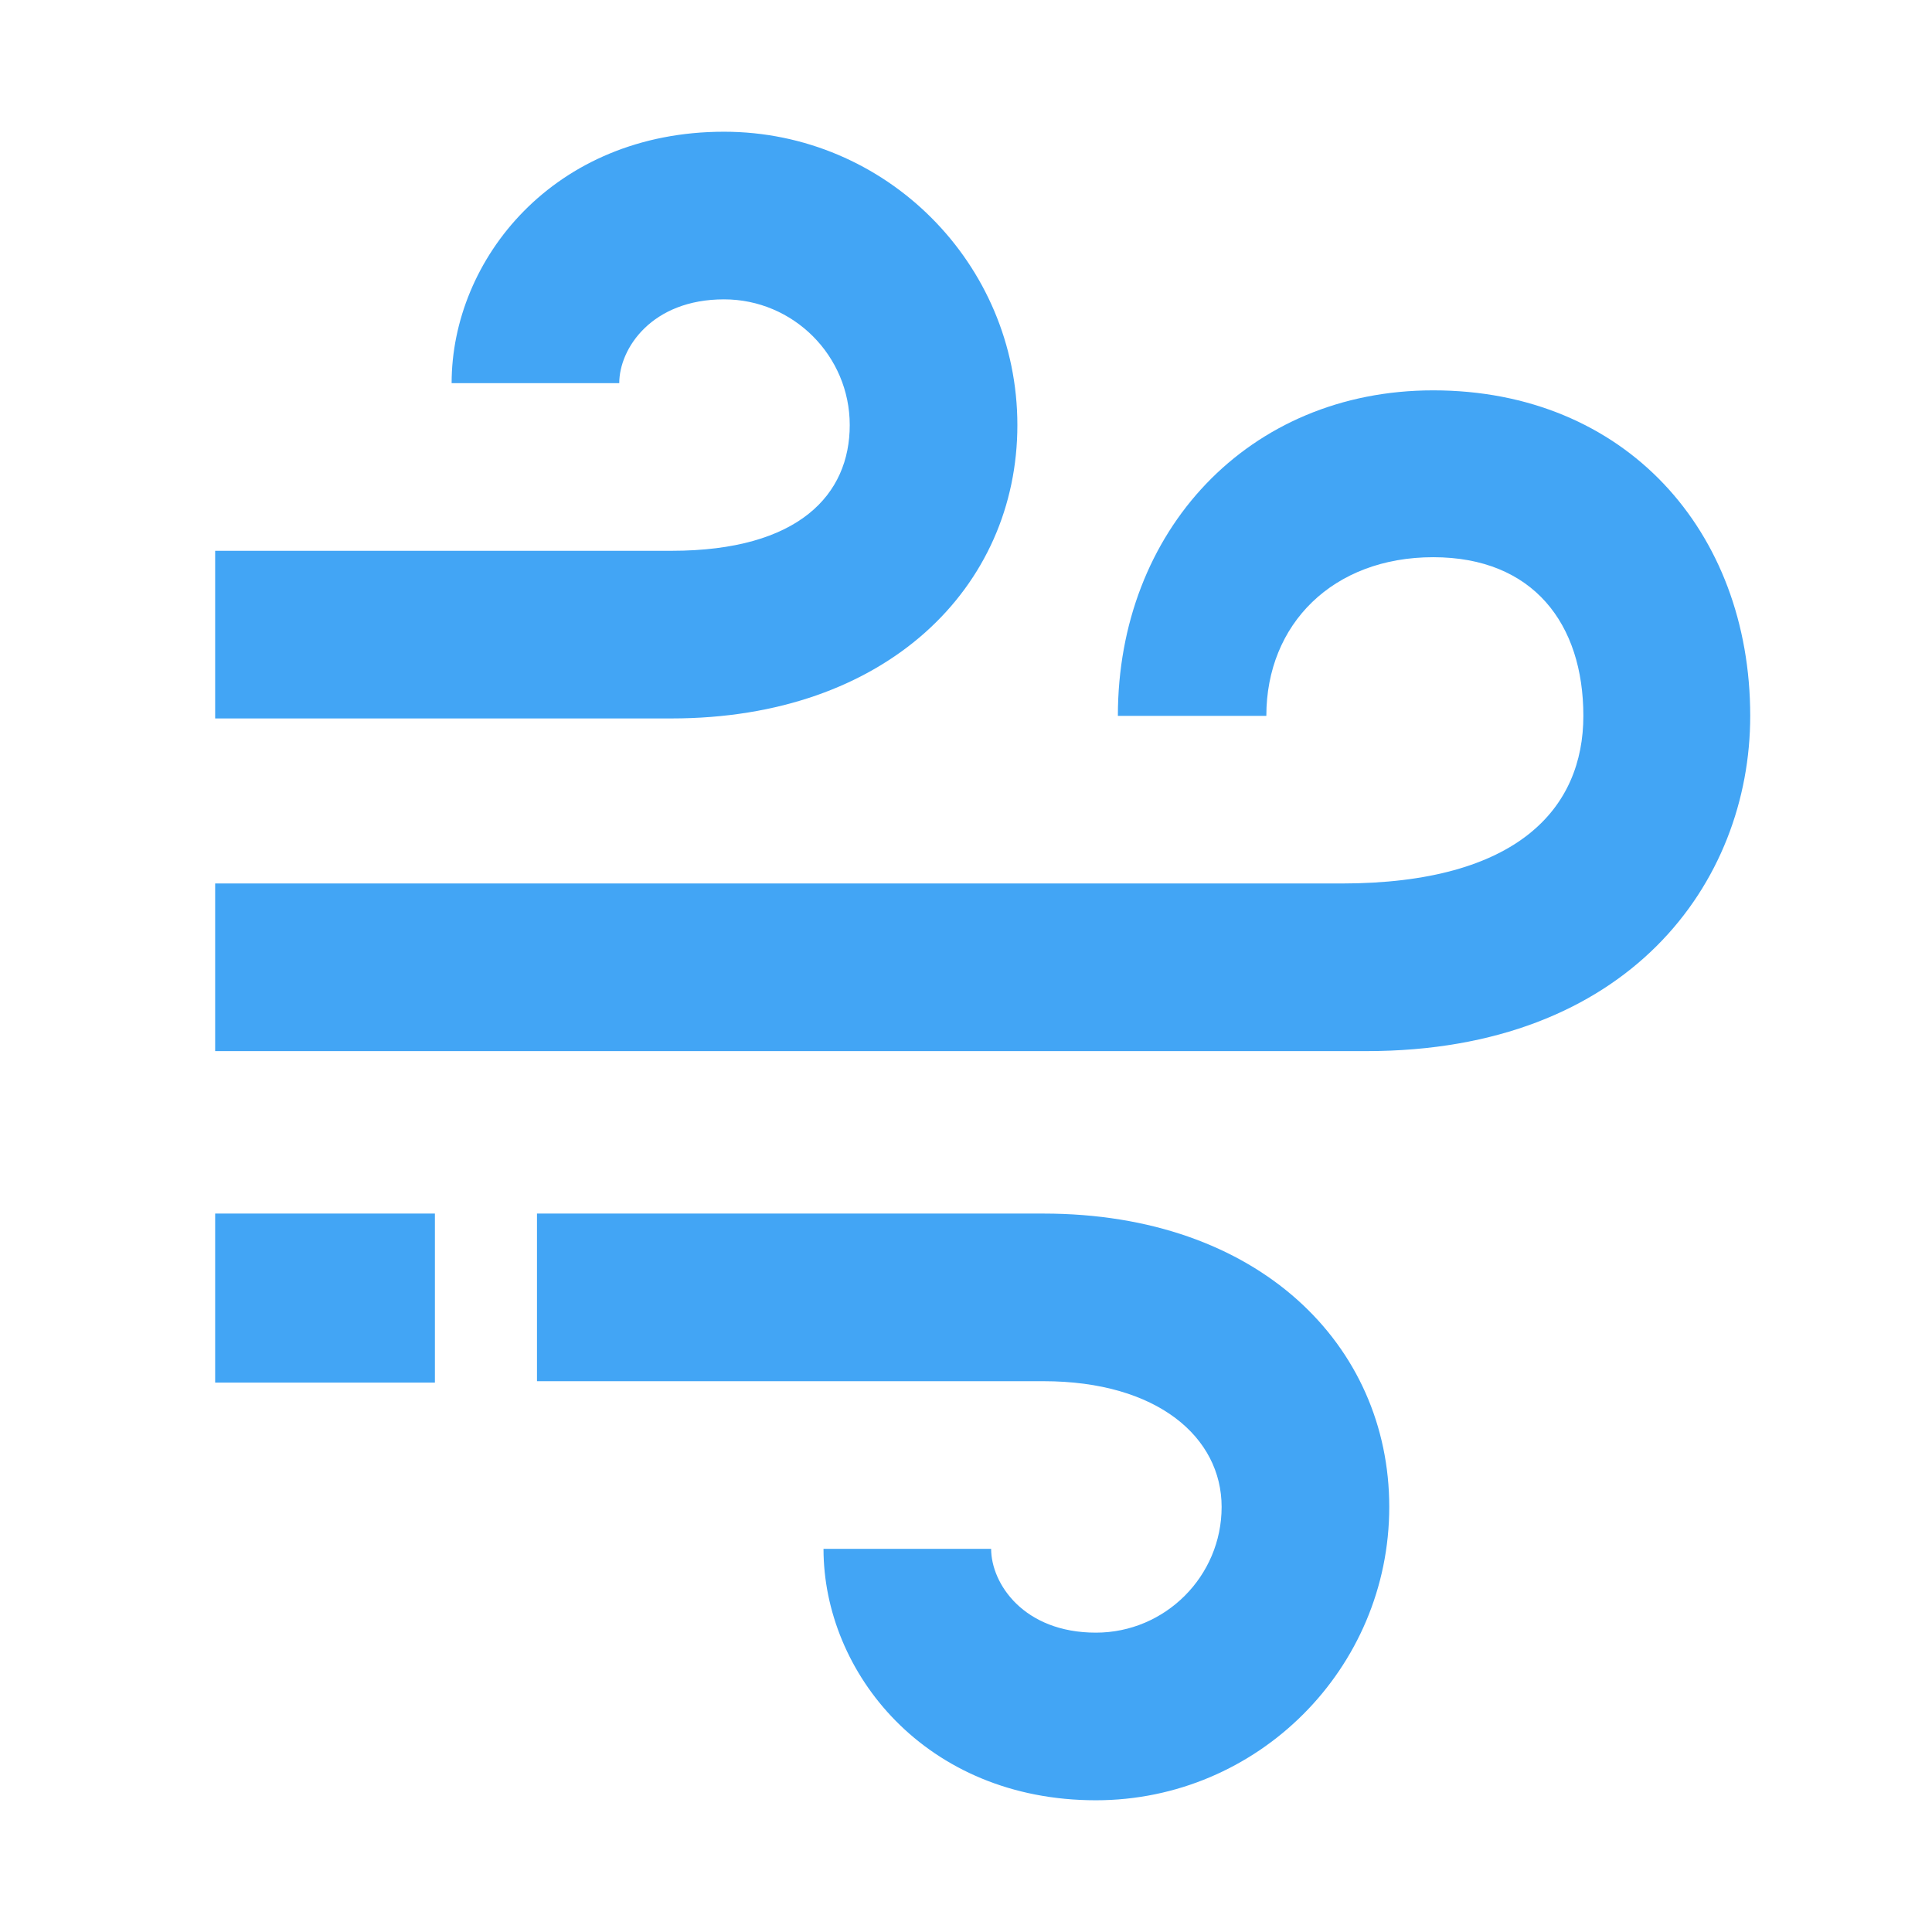
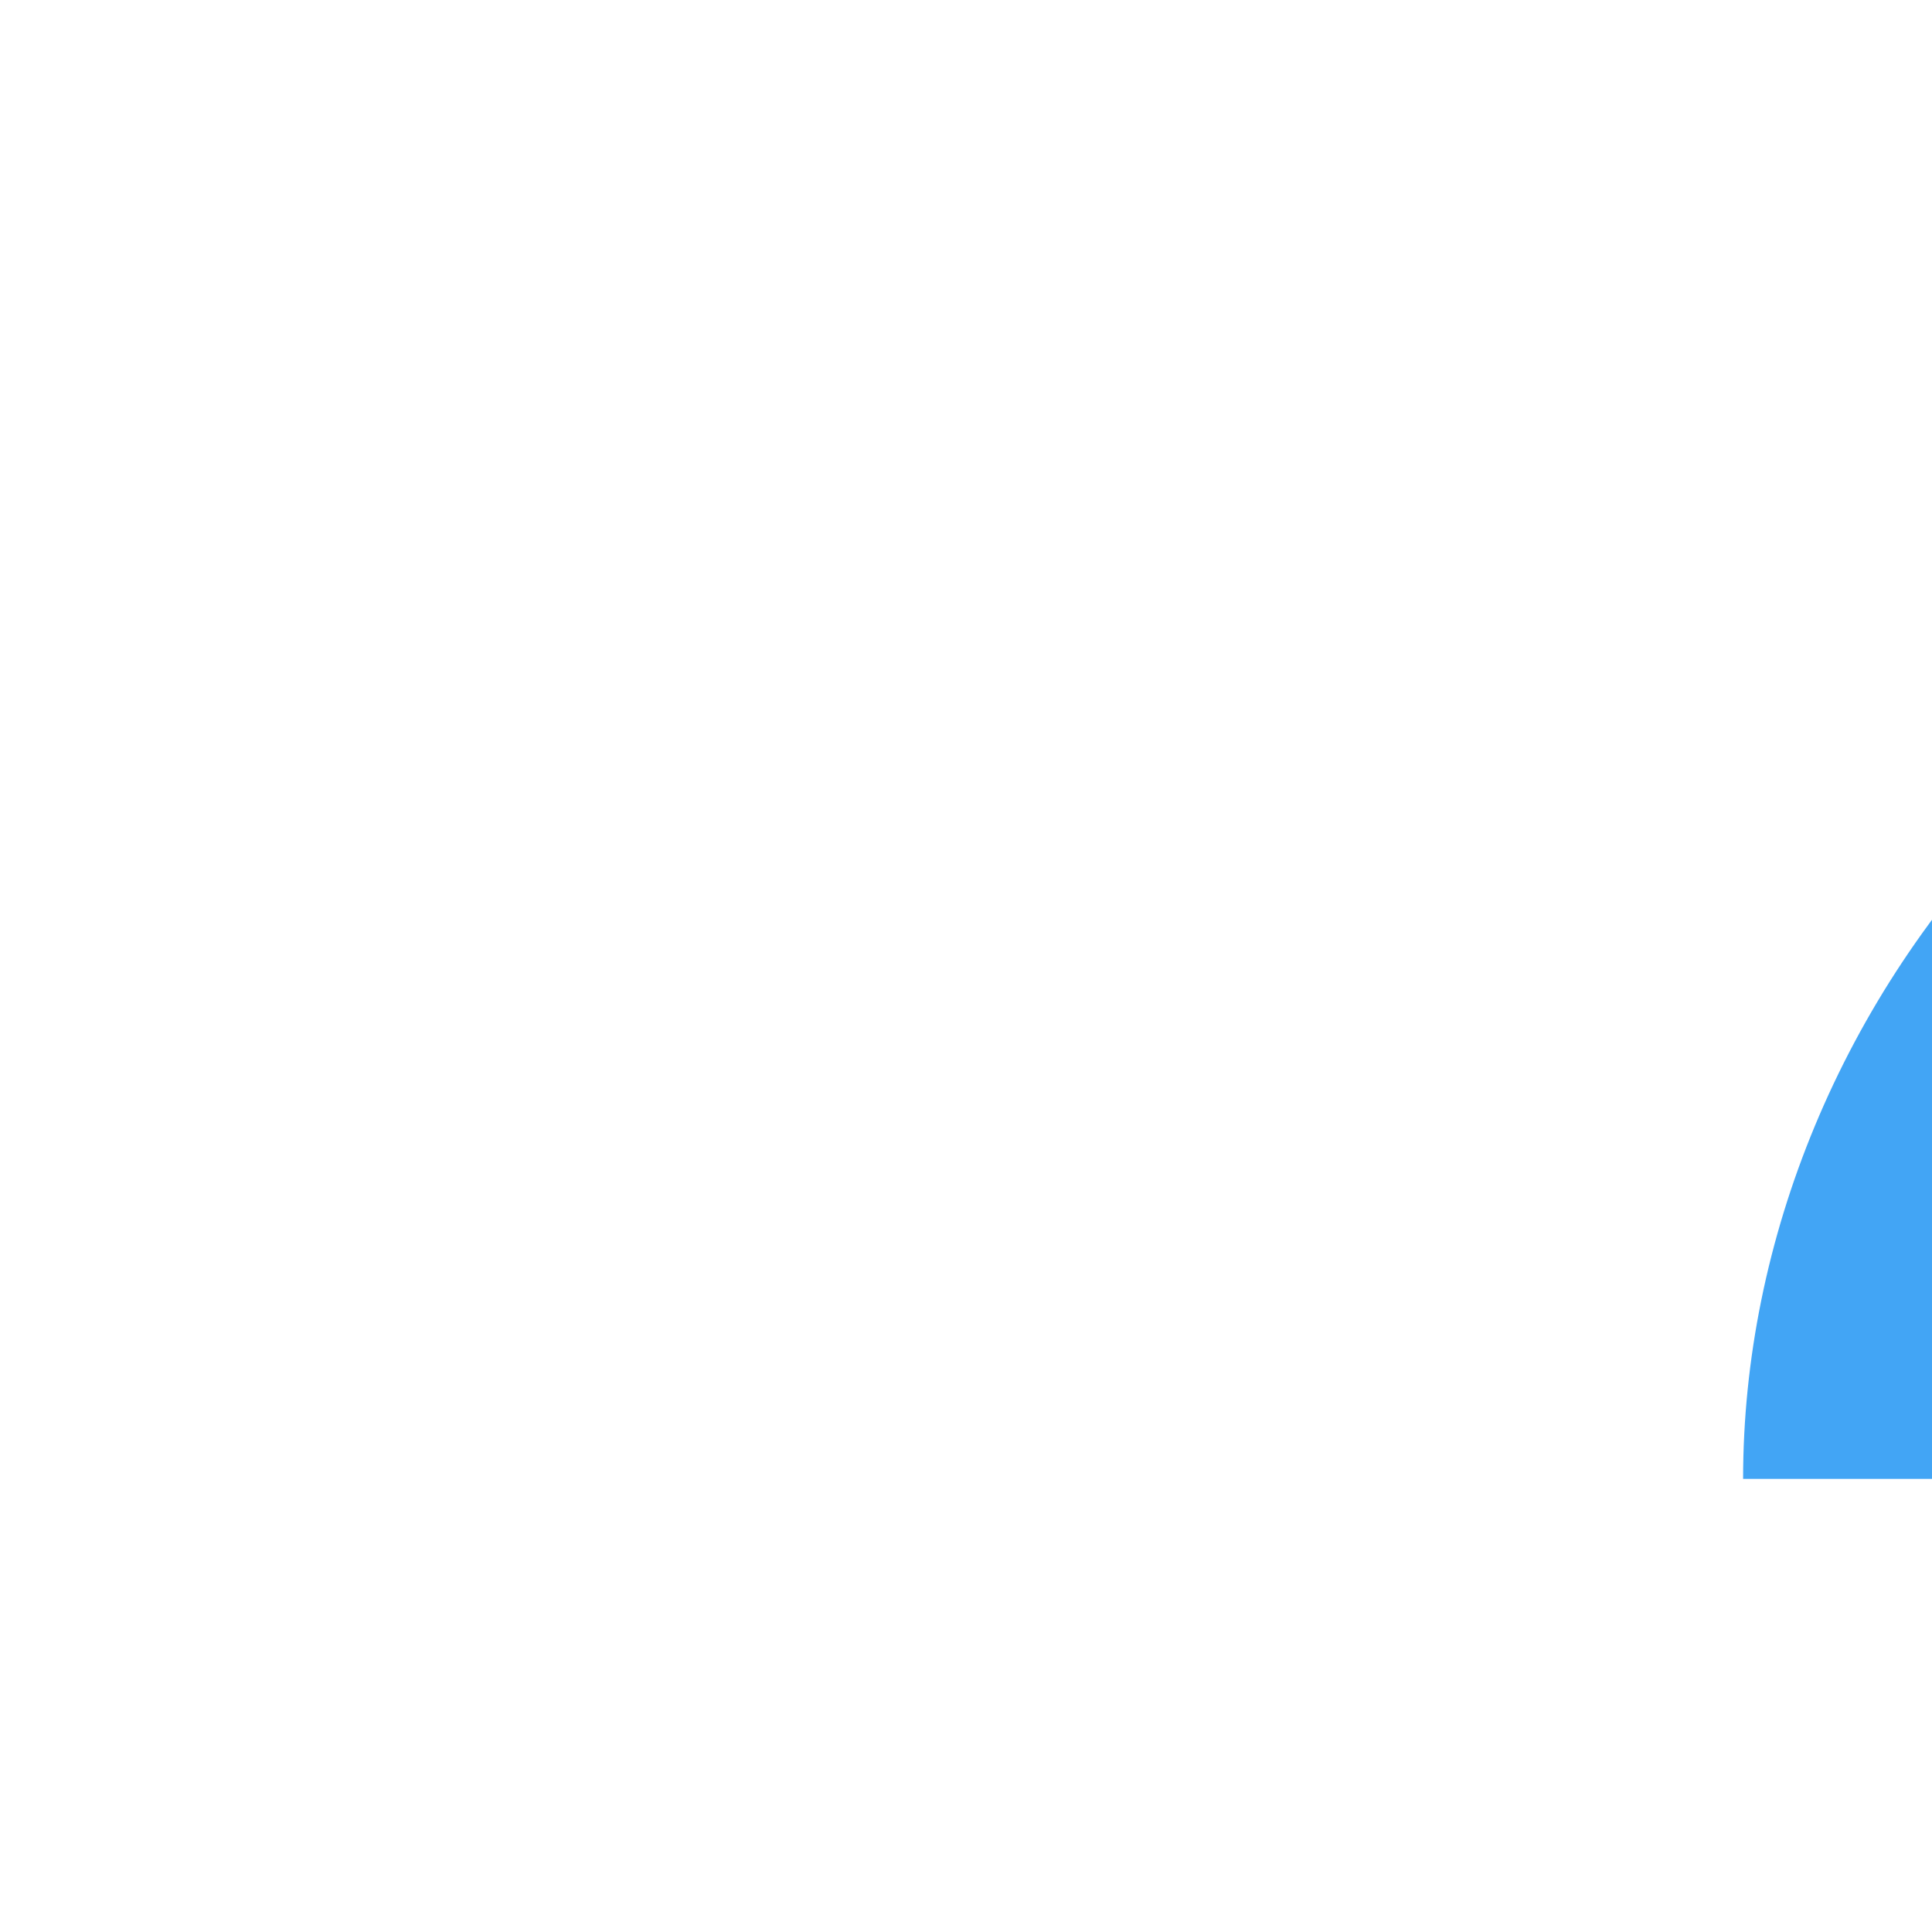
- <svg xmlns="http://www.w3.org/2000/svg" width="220" height="220" fill="none">
+ <svg xmlns="http://www.w3.org/2000/svg" width="57" height="57" fill="none">
  <path d="M115.85 48.404C115.85 29.984 100.865 15 82.445 15c-19.412 0-31.018 14.555-31.018 28.632h19.088c0-3.96 3.703-9.544 11.93-9.544 7.893 0 14.316 6.423 14.316 14.316 0 7.893-5.761 14.316-20.29 14.316H24.5V81.81h51.971c24.521 0 39.379-14.984 39.379-33.405zm0 0C115.85 29.984 100.865 15 82.445 15c-19.412 0-31.018 14.555-31.018 28.632h19.088c0-3.96 3.703-9.544 11.93-9.544 7.893 0 14.316 6.423 14.316 14.316 0 7.893-5.761 14.316-20.29 14.316H24.5V81.81h51.971c24.521 0 39.379-14.984 39.379-33.405zM158.197 171.596c0 18.42-14.985 33.404-33.405 33.404-19.412 0-31.018-14.555-31.018-28.632h19.088c0 3.96 3.703 9.544 11.93 9.544 7.893 0 14.316-6.423 14.316-14.316 0-7.893-7.258-14.317-20.29-14.317H61.147v-19.088h57.671c24.521 0 39.379 14.984 39.379 33.405zm0 0c0 18.42-14.985 33.404-33.405 33.404-19.412 0-31.018-14.555-31.018-28.632h19.088c0 3.96 3.703 9.544 11.93 9.544 7.893 0 14.316-6.423 14.316-14.316 0-7.893-7.258-14.317-20.29-14.317H61.147v-19.088h57.671c24.521 0 39.379 14.984 39.379 33.405z" fill="#42A5F5" />
  <path d="M163.2 44.45c-21.054 0-35.906 16.011-35.906 37.065H144.2c0-10.465 7.6-18.065 19-18.065s17.1 7.6 17.1 18.065c0 10.466-7.403 19.089-27.55 19.089H24.5v19.088h131.1c29.835 0 43.7-19.177 43.7-38.177 0-21.054-14.25-37.065-36.1-37.065zM49.523 138.191H24.5v19.249h25.023v-19.249z" fill="#42A5F5" />
</svg>
